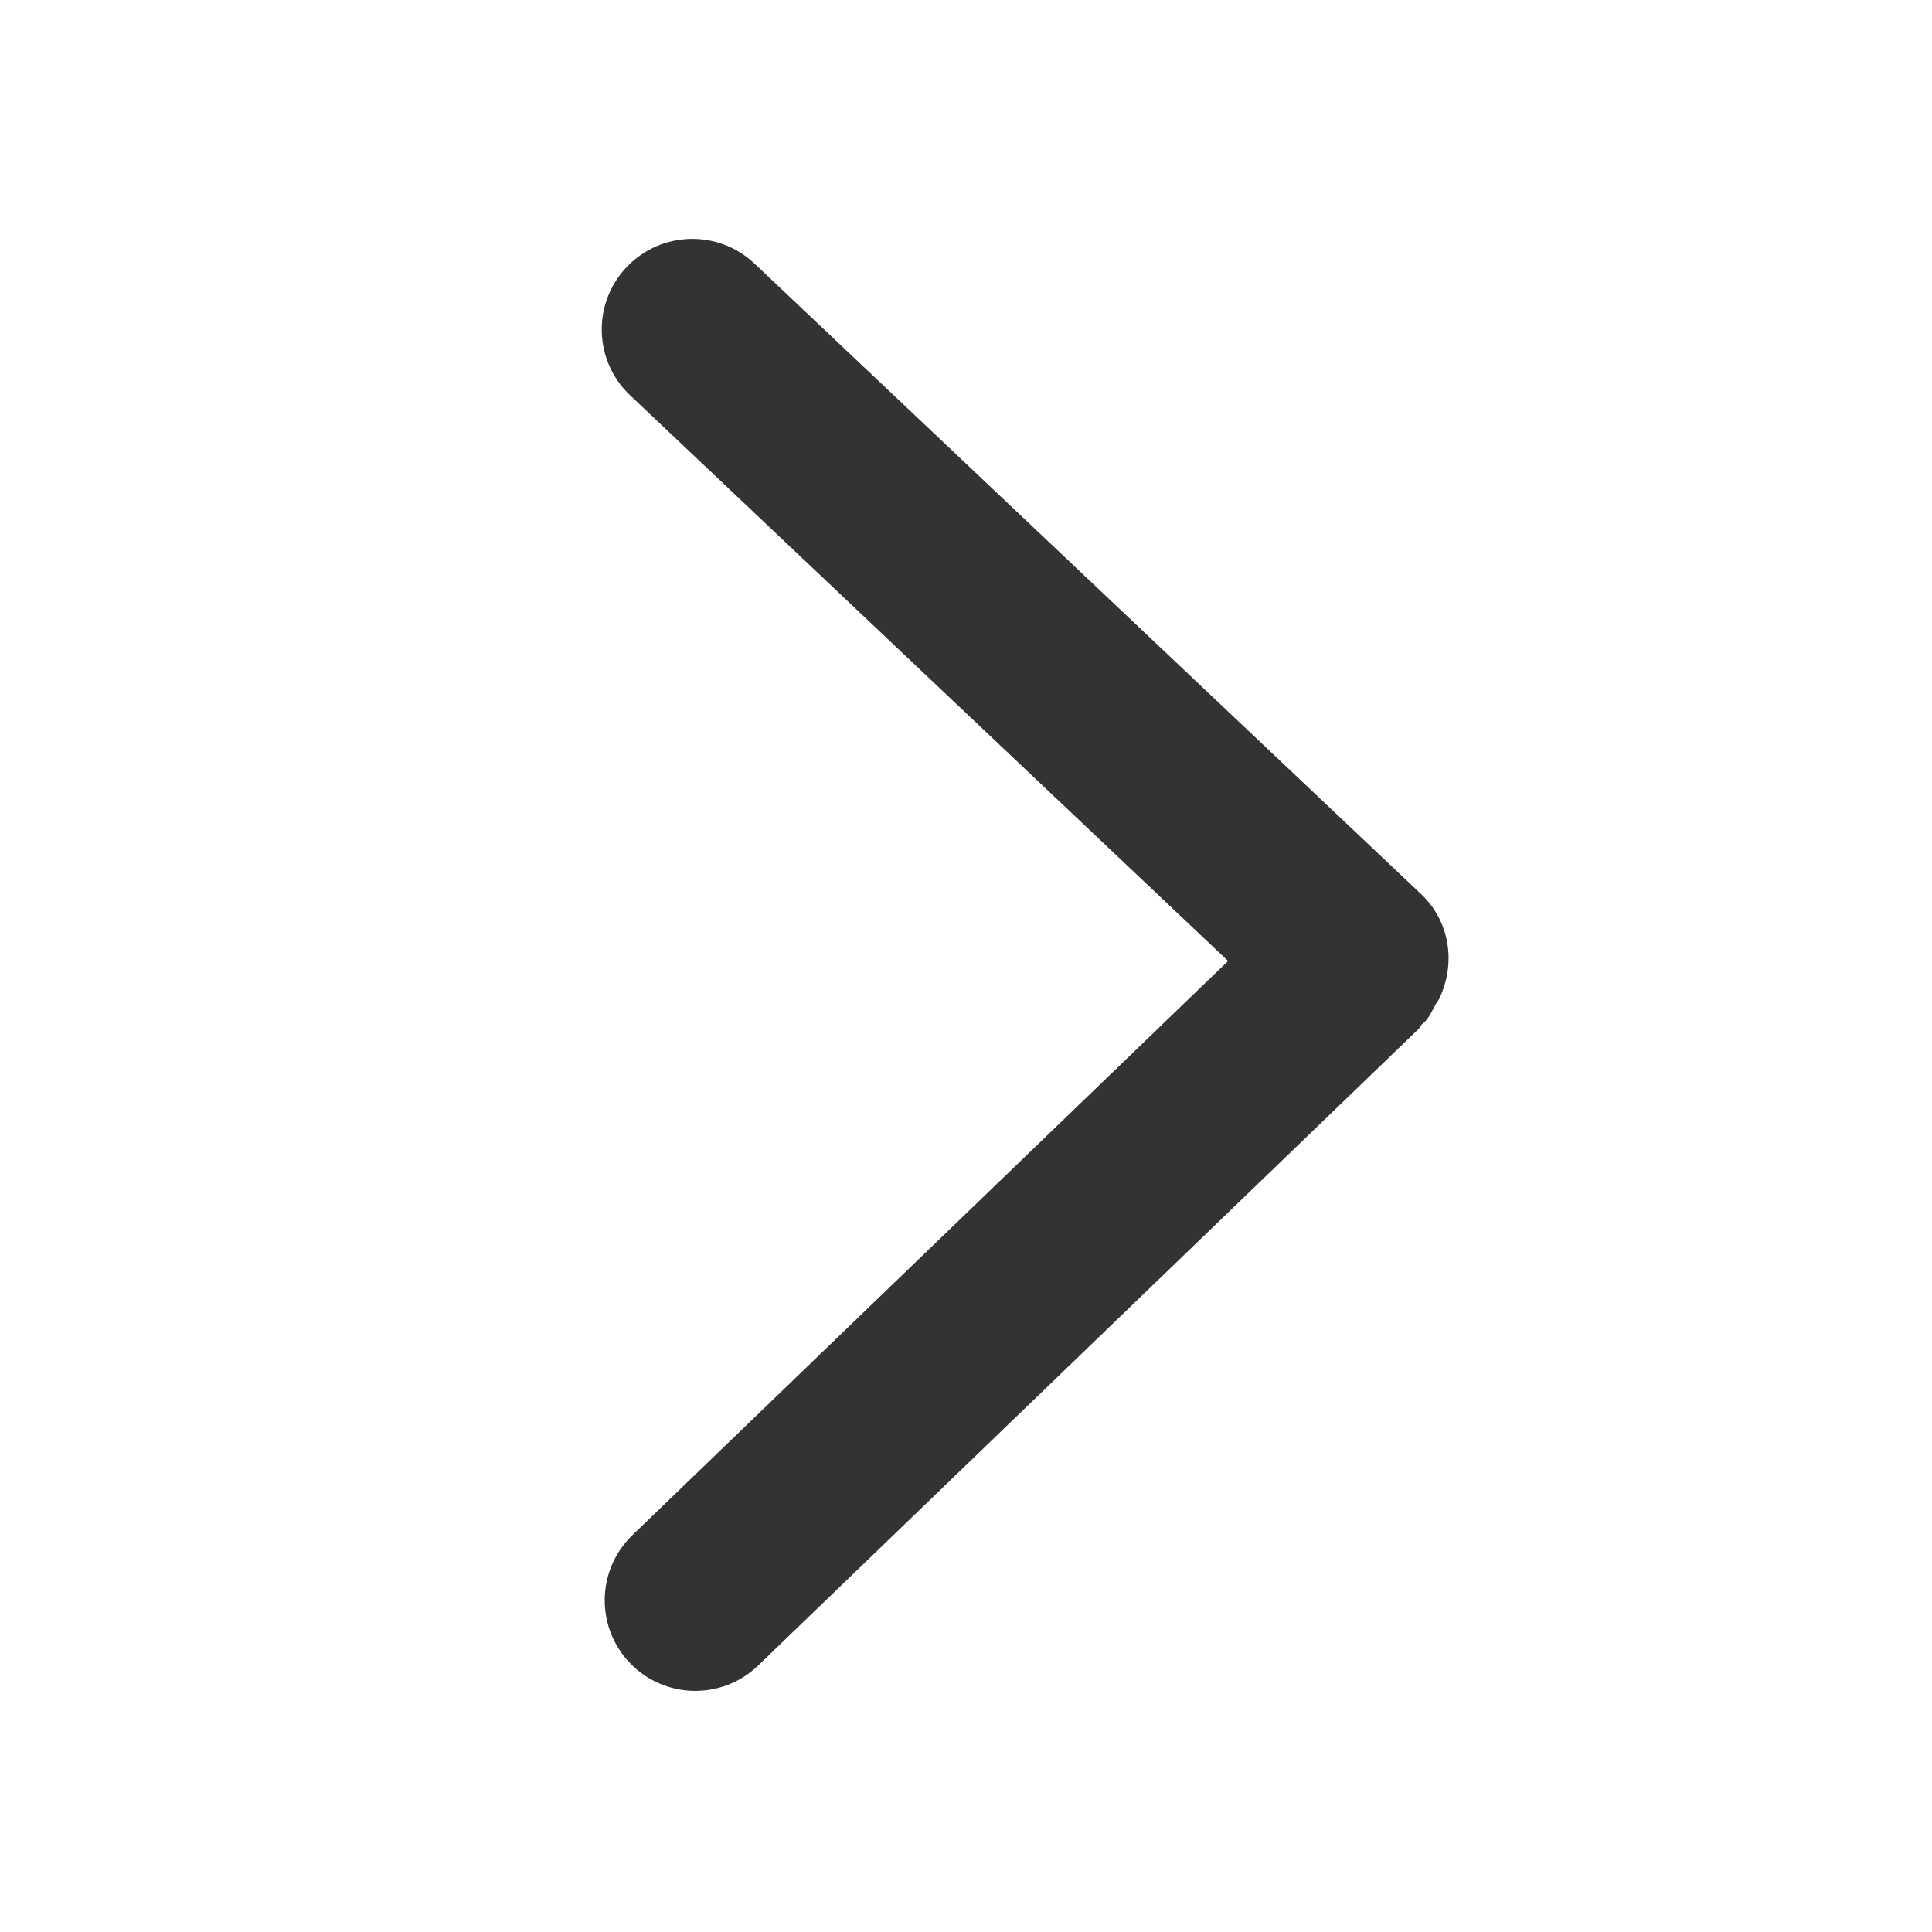
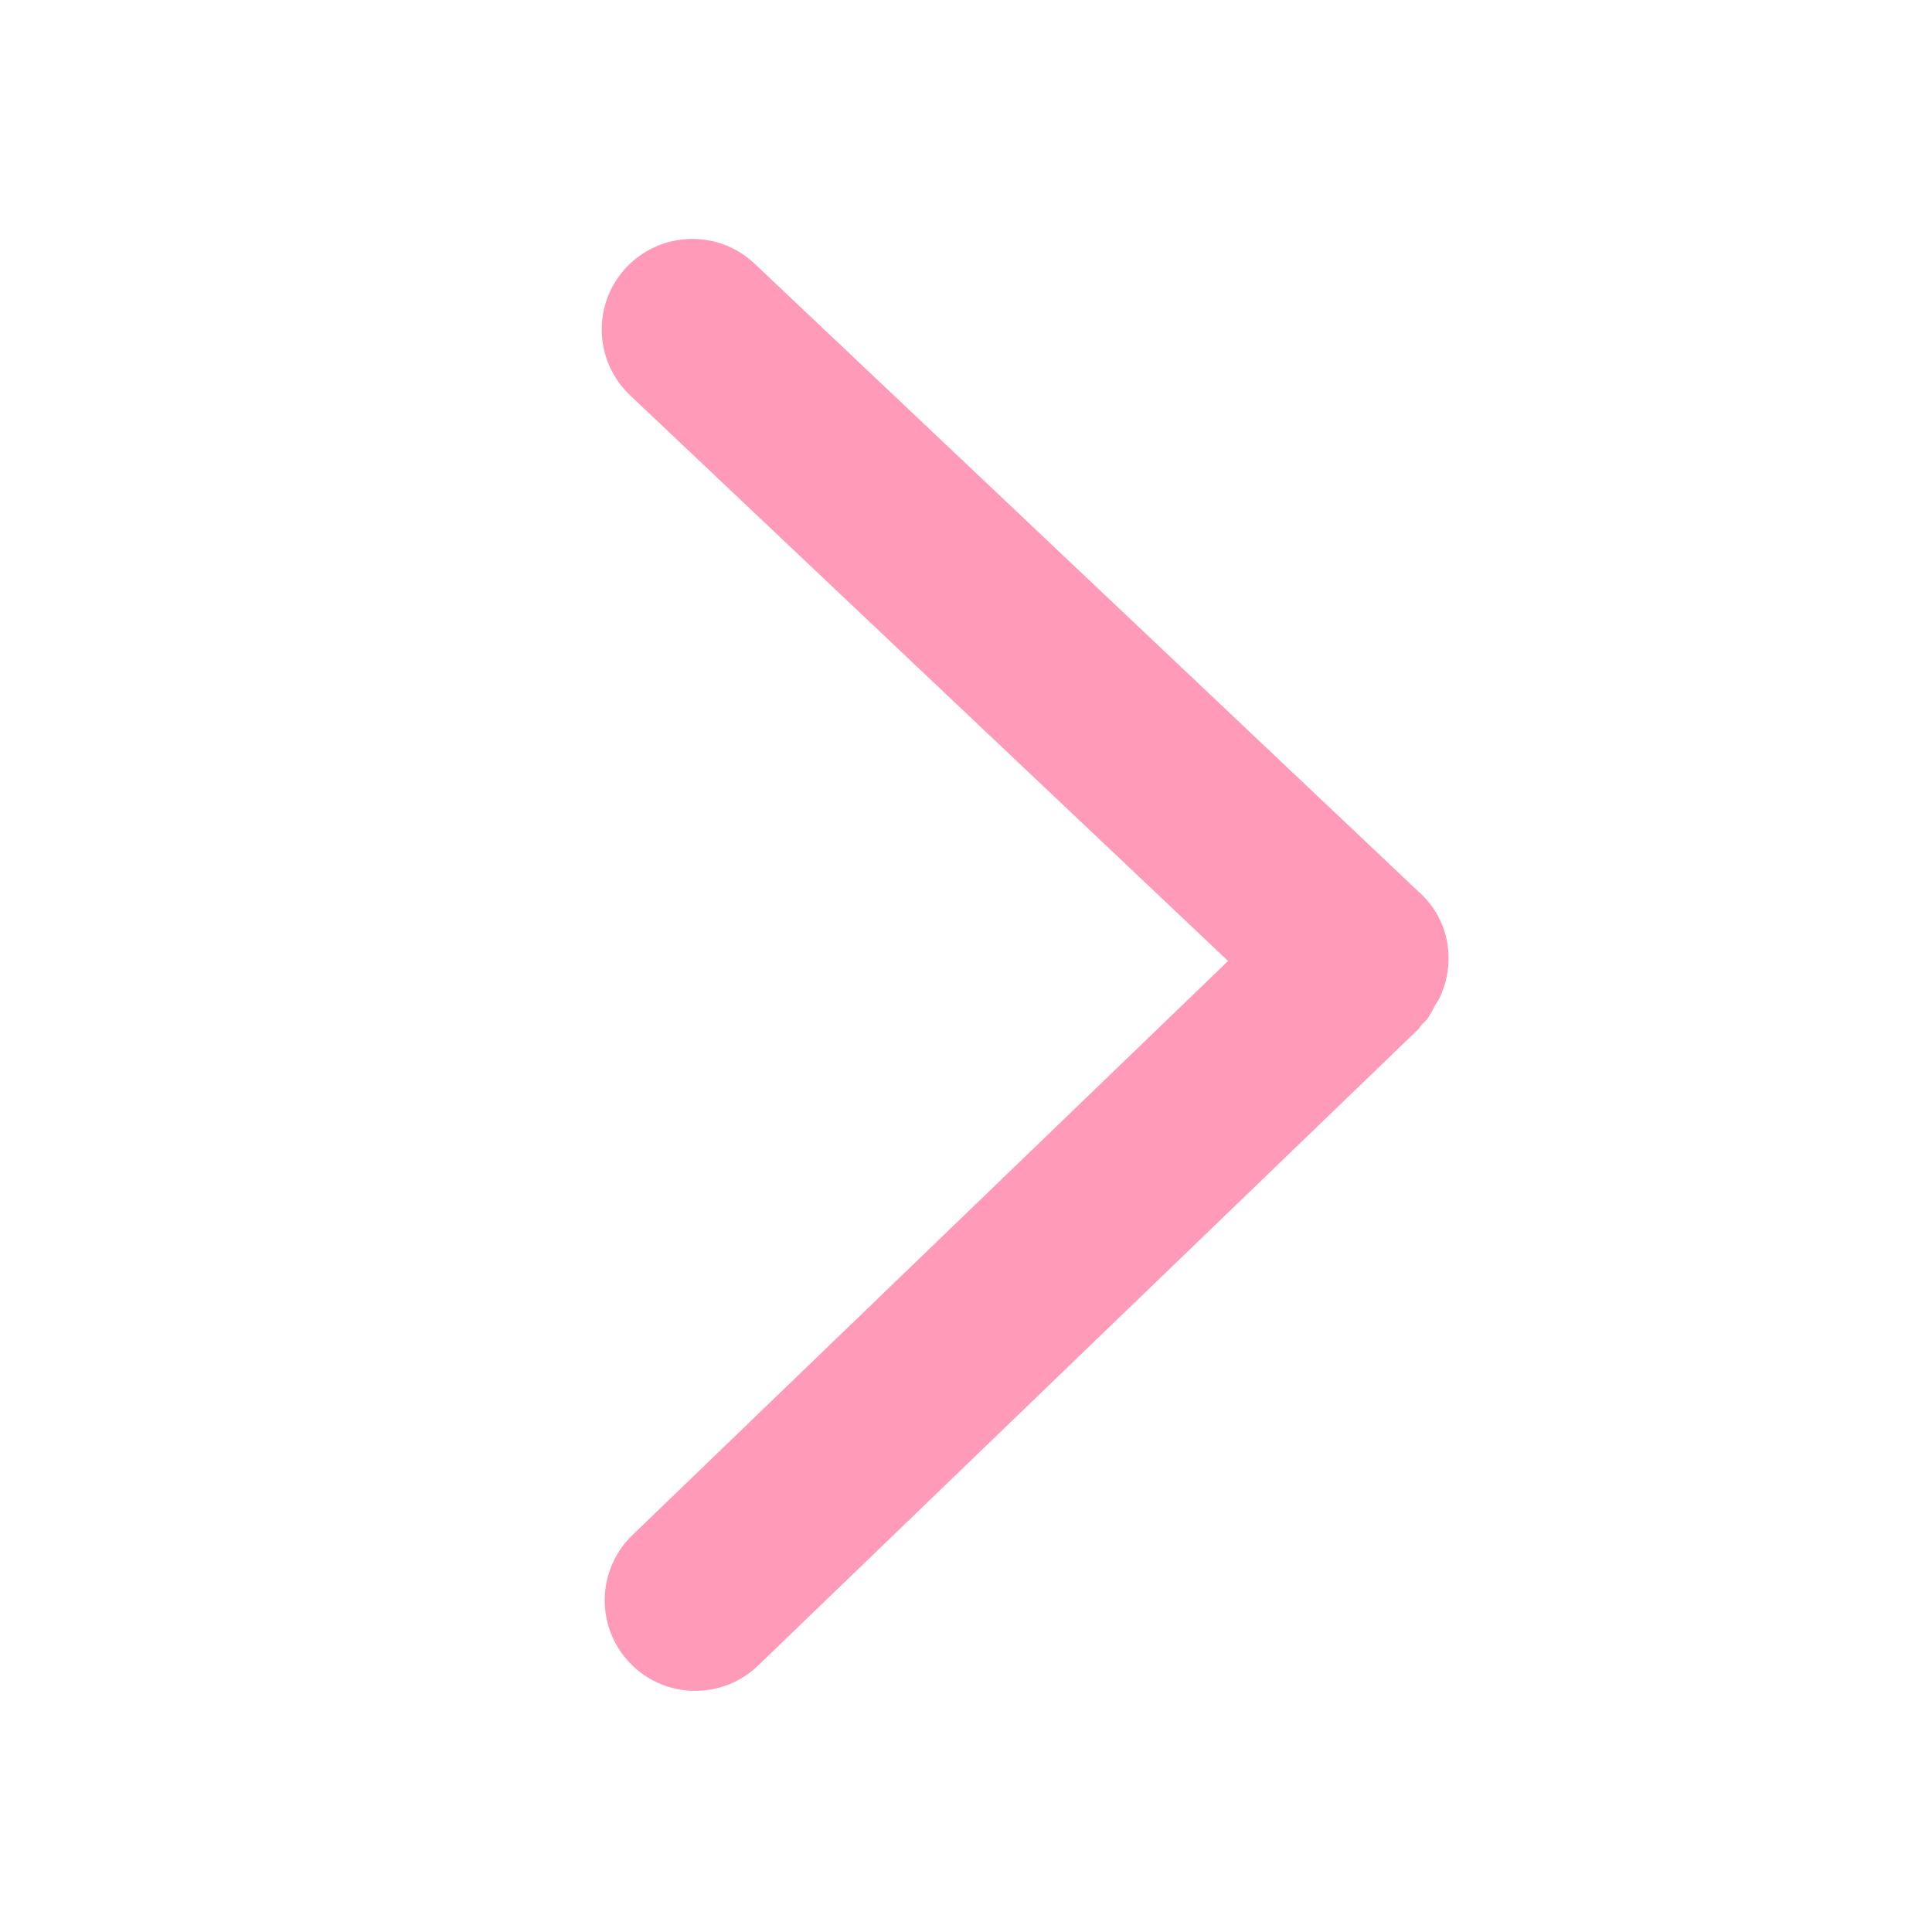
- <svg xmlns="http://www.w3.org/2000/svg" t="1622462450514" class="icon" viewBox="0 0 1024 1024" version="1.1" p-id="2341" width="200" height="200">
+ <svg xmlns="http://www.w3.org/2000/svg" t="1623912911378" class="icon" viewBox="0 0 1024 1024" version="1.1" p-id="2378" width="200" height="200">
  <defs>
    <style type="text/css" />
  </defs>
-   <path d="M761.056 532.128c0.512-0.992 1.344-1.824 1.792-2.848 8.8-18.304 5.92-40.704-9.664-55.424L399.936 139.744a48 48 0 0 0-65.984 69.76l316.96 299.84L335.2 813.632a48 48 0 0 0 66.624 69.12l350.048-337.376c0.672-0.672 0.928-1.6 1.6-2.304 0.512-0.48 1.056-0.832 1.568-1.344 2.72-2.848 4.16-6.336 6.016-9.6z" fill="#333333" p-id="2342" />
+   <path d="M761.056 532.128c0.512-0.992 1.344-1.824 1.792-2.848 8.8-18.304 5.92-40.704-9.664-55.424L399.936 139.744c-19.264-18.208-49.632-17.344-67.872 1.888-18.208 19.264-17.376 49.632 1.888 67.872l316.96 299.84L335.2 813.632c-19.072 18.4-19.648 48.768-1.248 67.872 9.408 9.792 21.984 14.688 34.56 14.688 12 0 24-4.48 33.312-13.44l350.048-337.376c0.672-0.672 0.928-1.6 1.6-2.304 0.512-0.48 1.056-0.832 1.568-1.344 2.72-2.848 4.16-6.336 6.016-9.6z" p-id="2379" fill="#ff9ab9" />
</svg>
